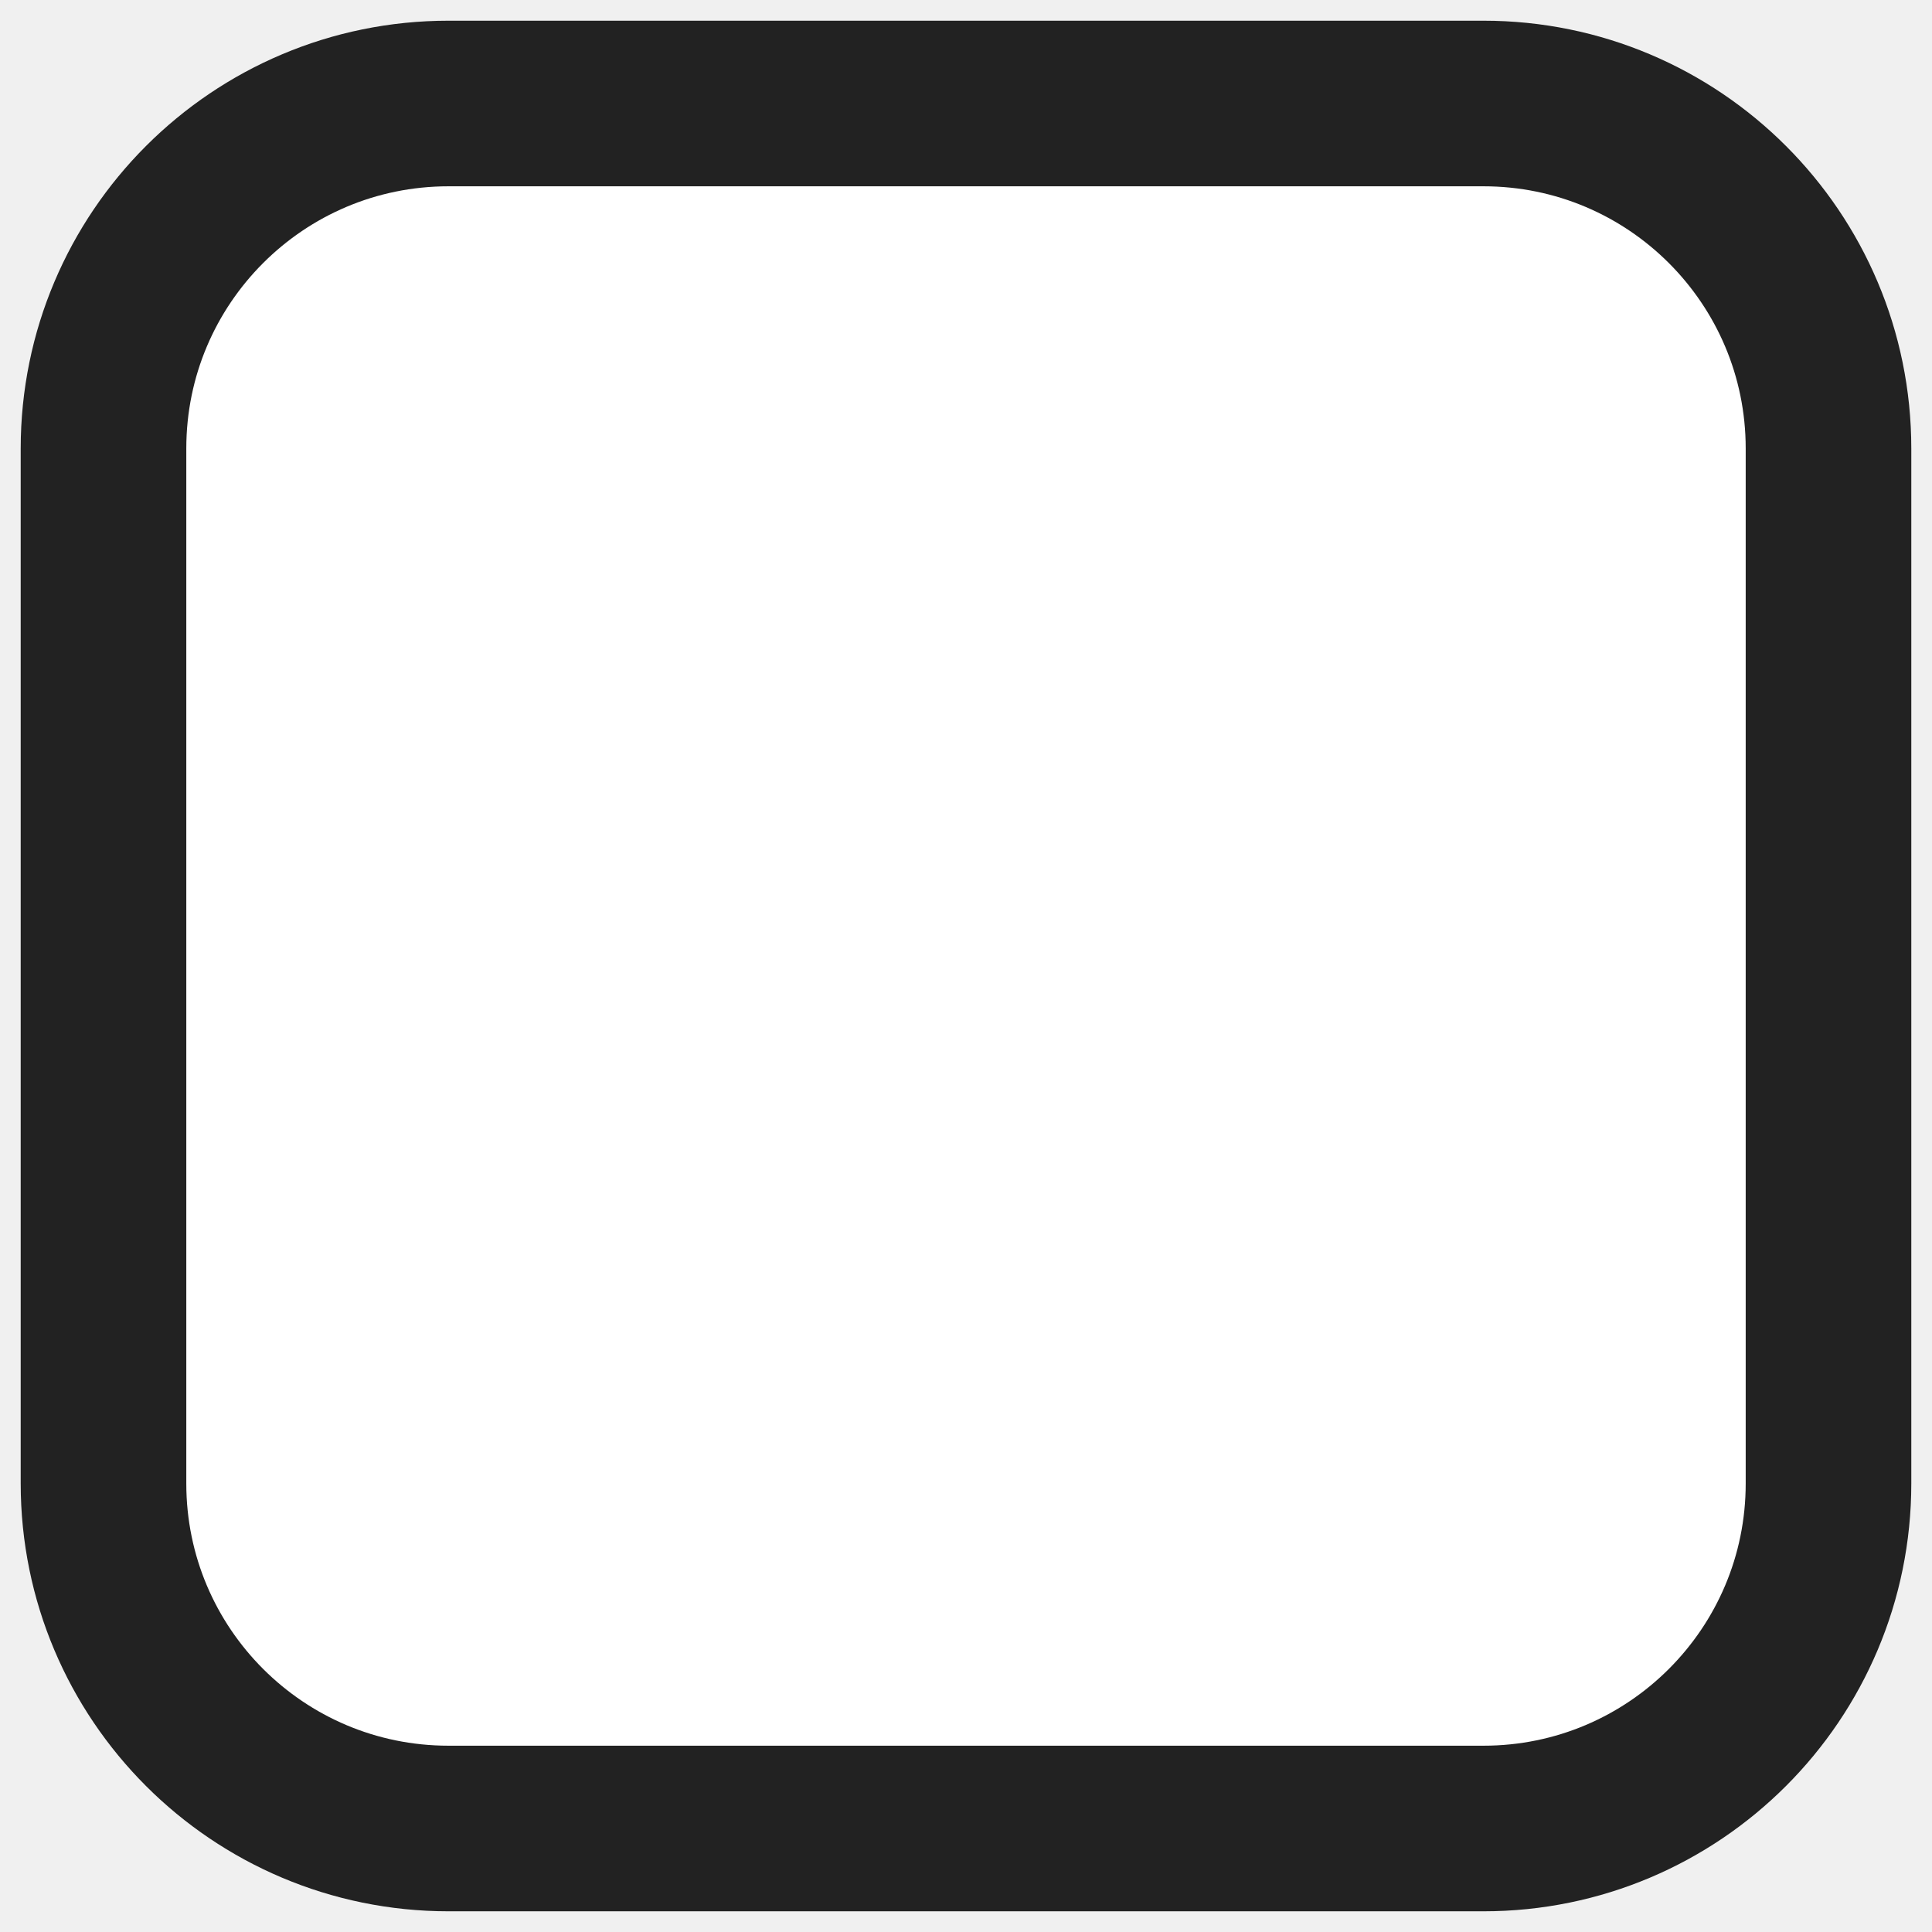
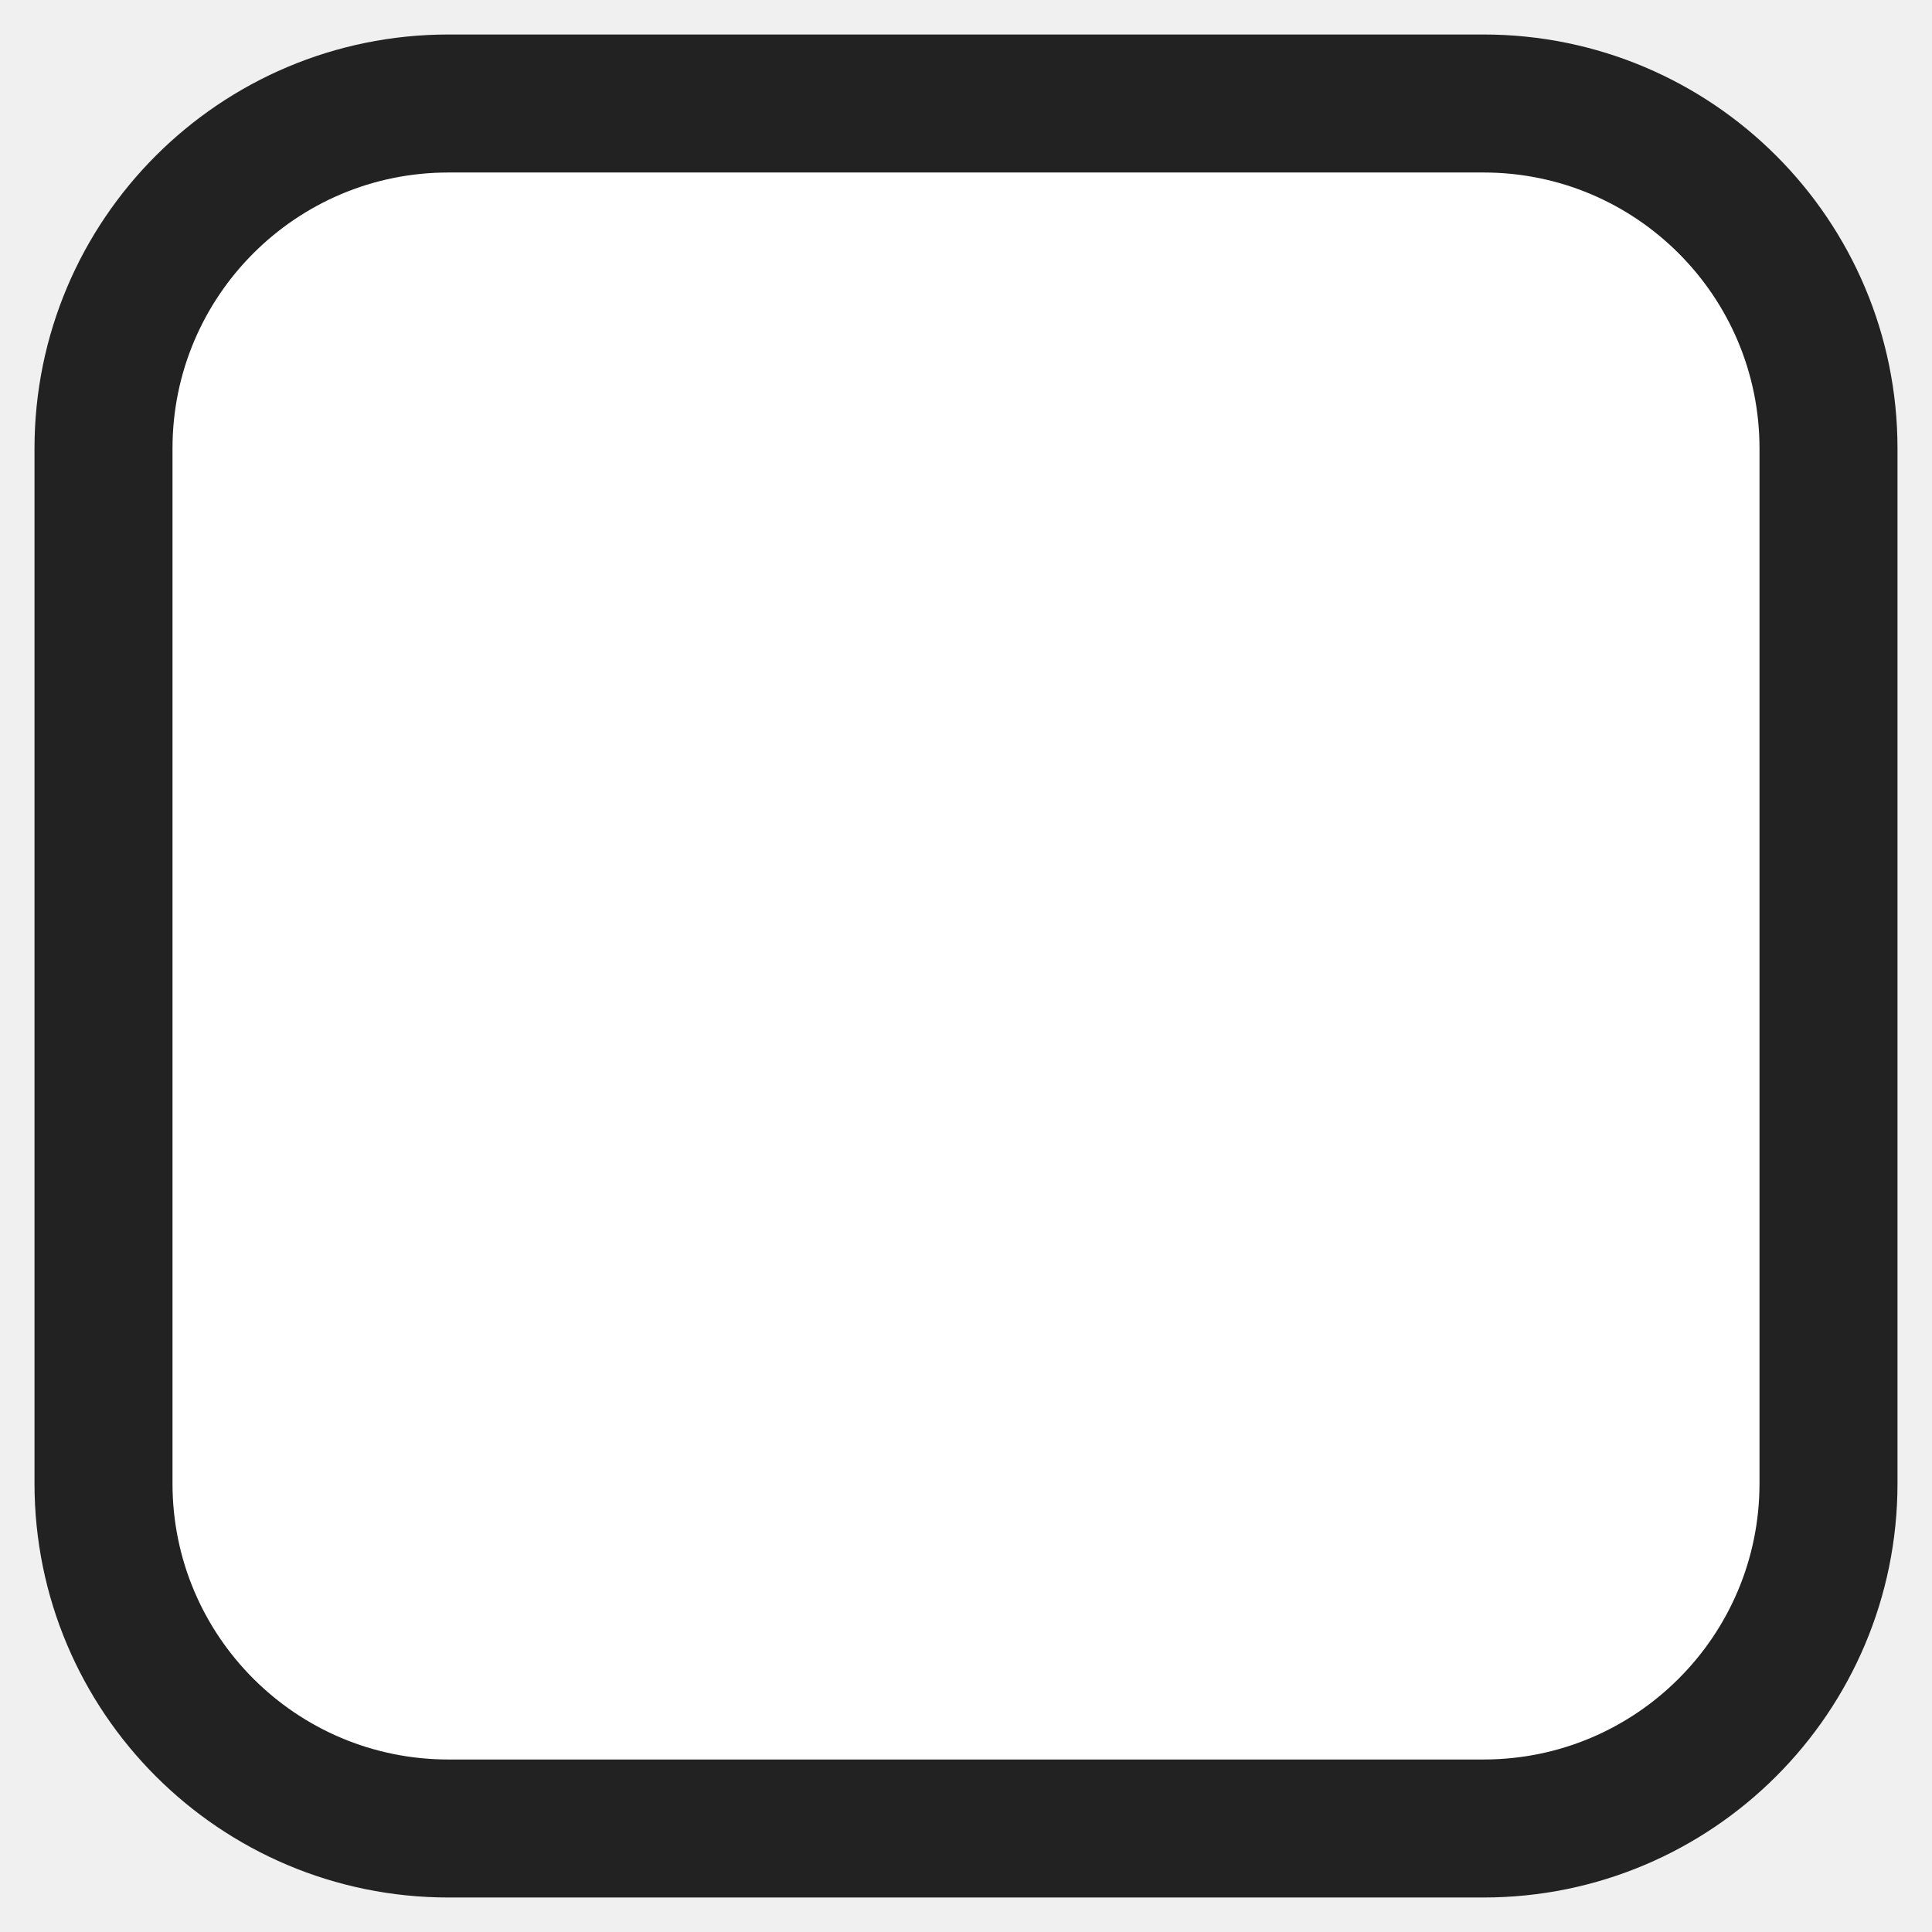
<svg xmlns="http://www.w3.org/2000/svg" width="14" height="14" viewBox="0 0 14 14">
-   <rect x="0.75" y="0.75" width="12.5" height="12.5" rx="2.5" fill="#ffffff" stroke="#222222" stroke-width="1.2" />
+   <rect x="0.75" y="0.75" width="12.5" height="12.5" rx="2.5" fill="#ffffff" stroke="#222222" stroke-width="1.0" />
</svg>
